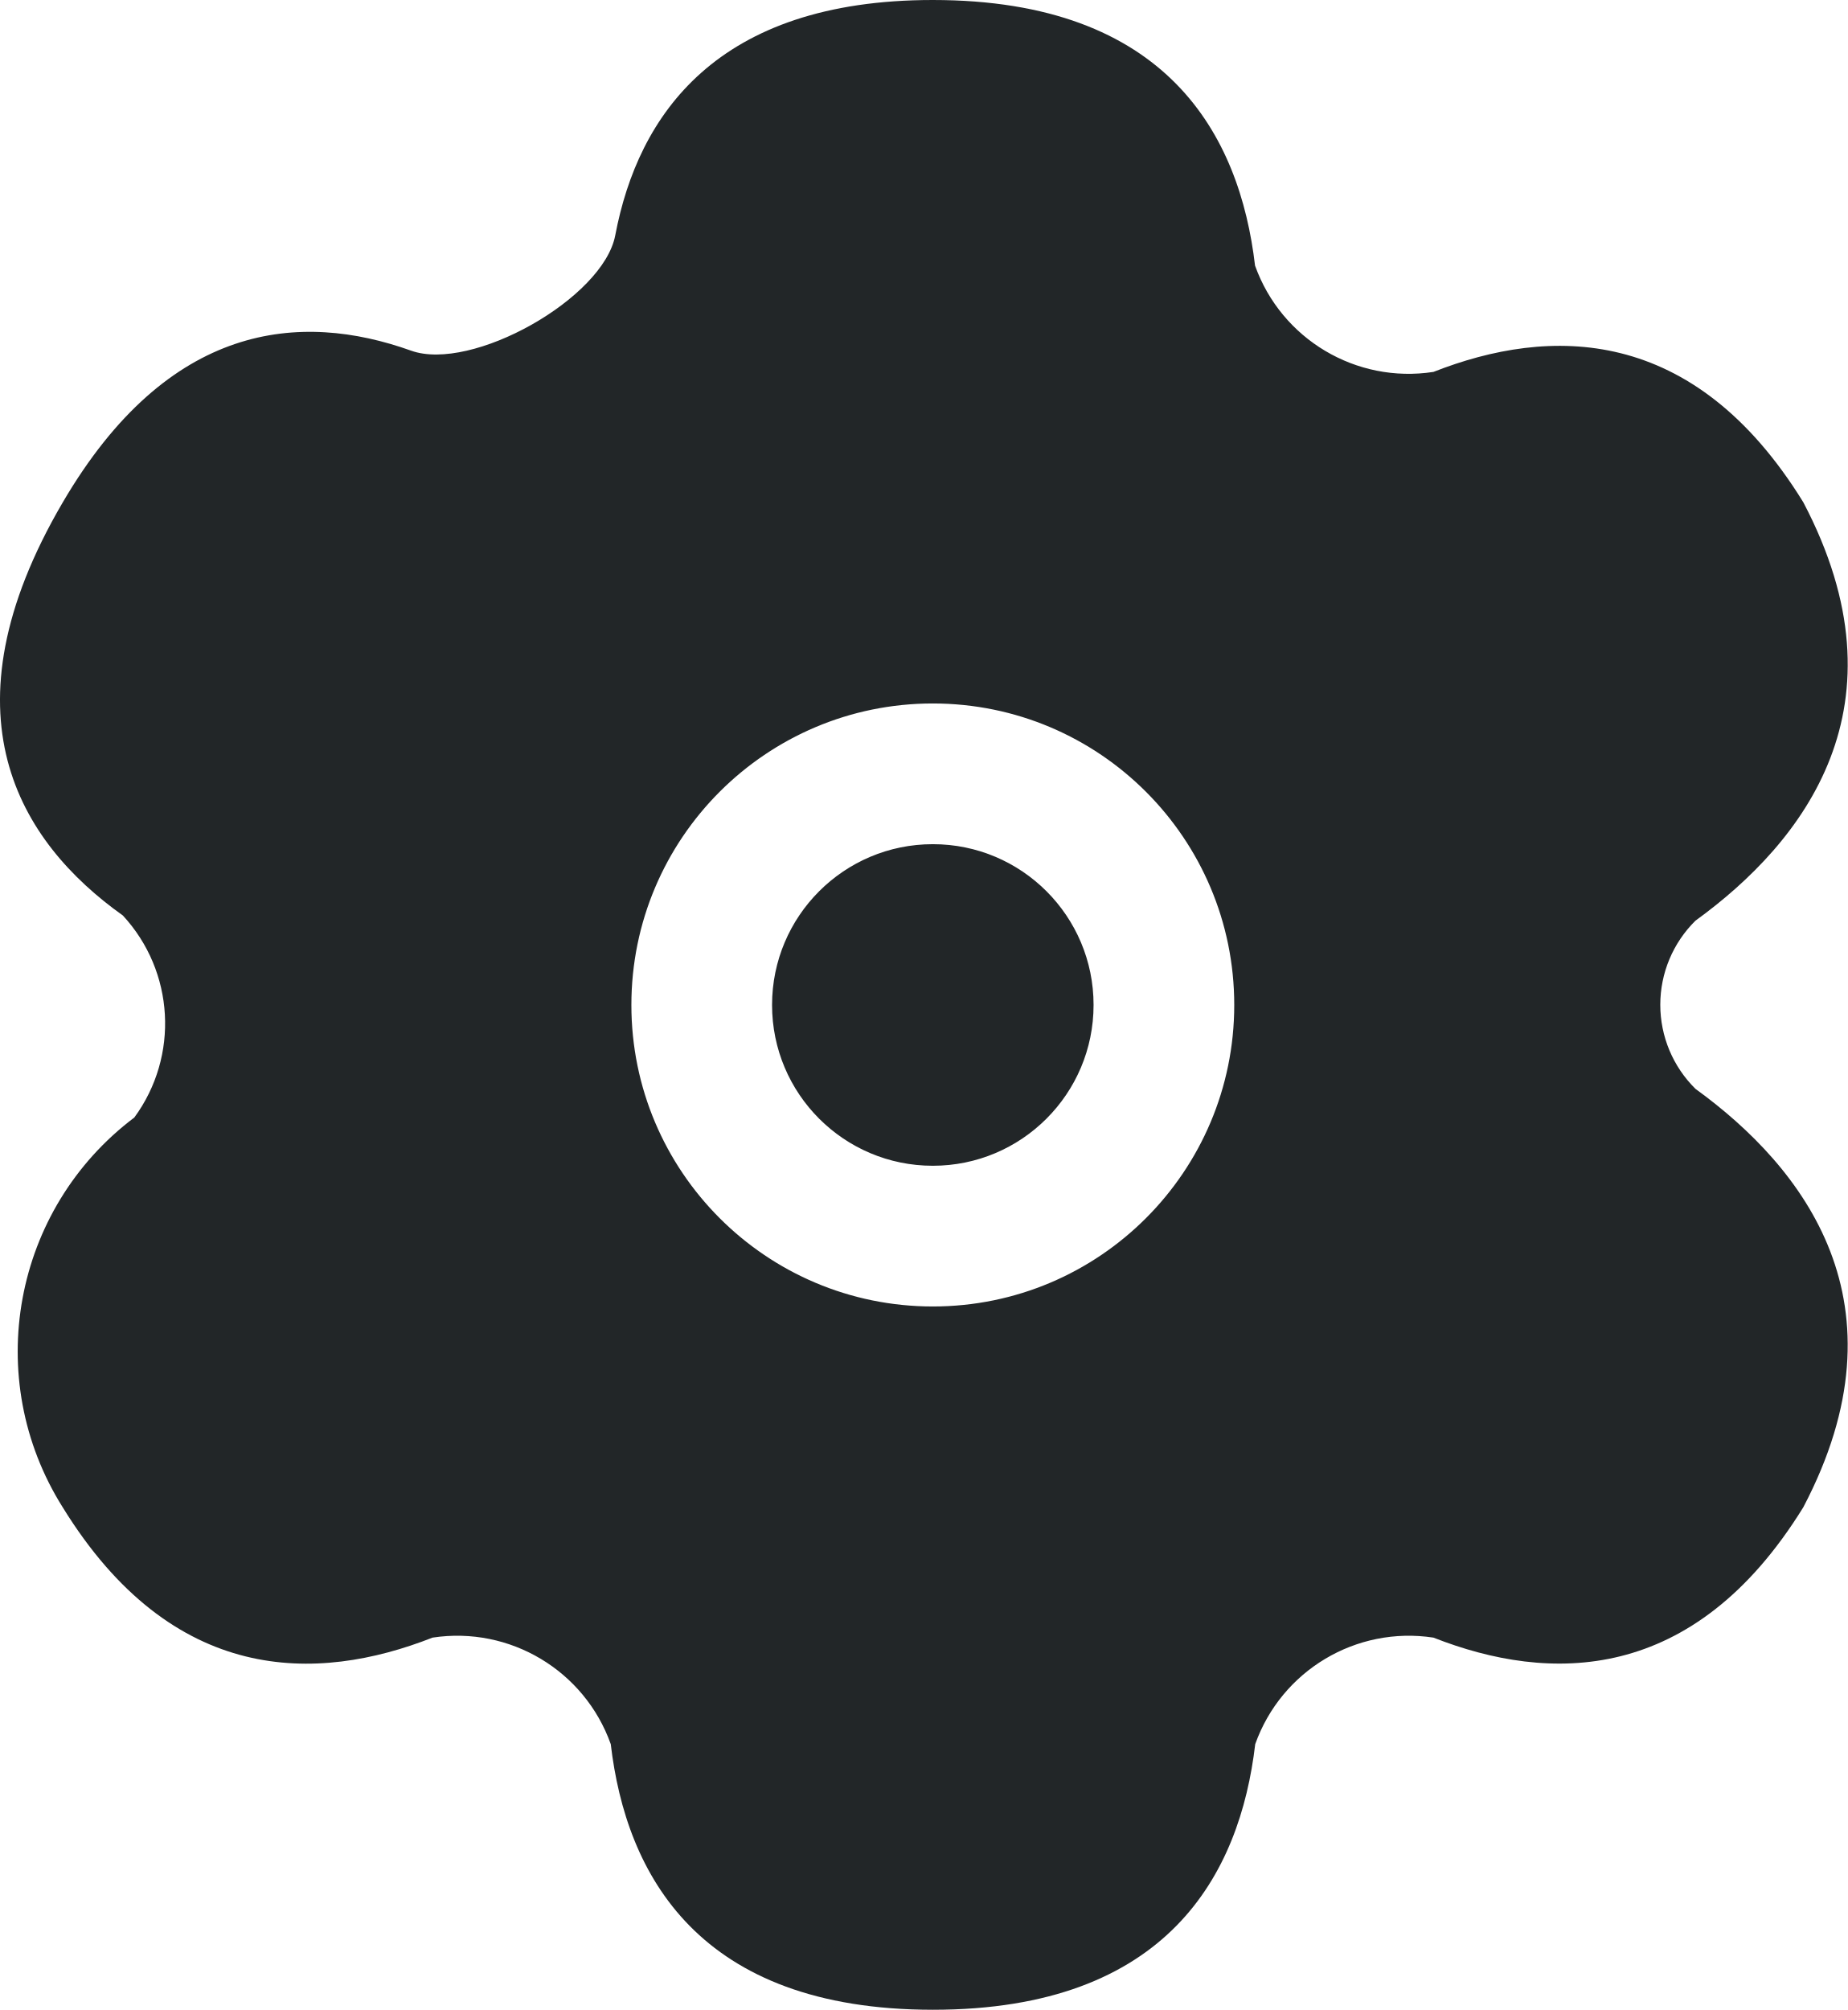
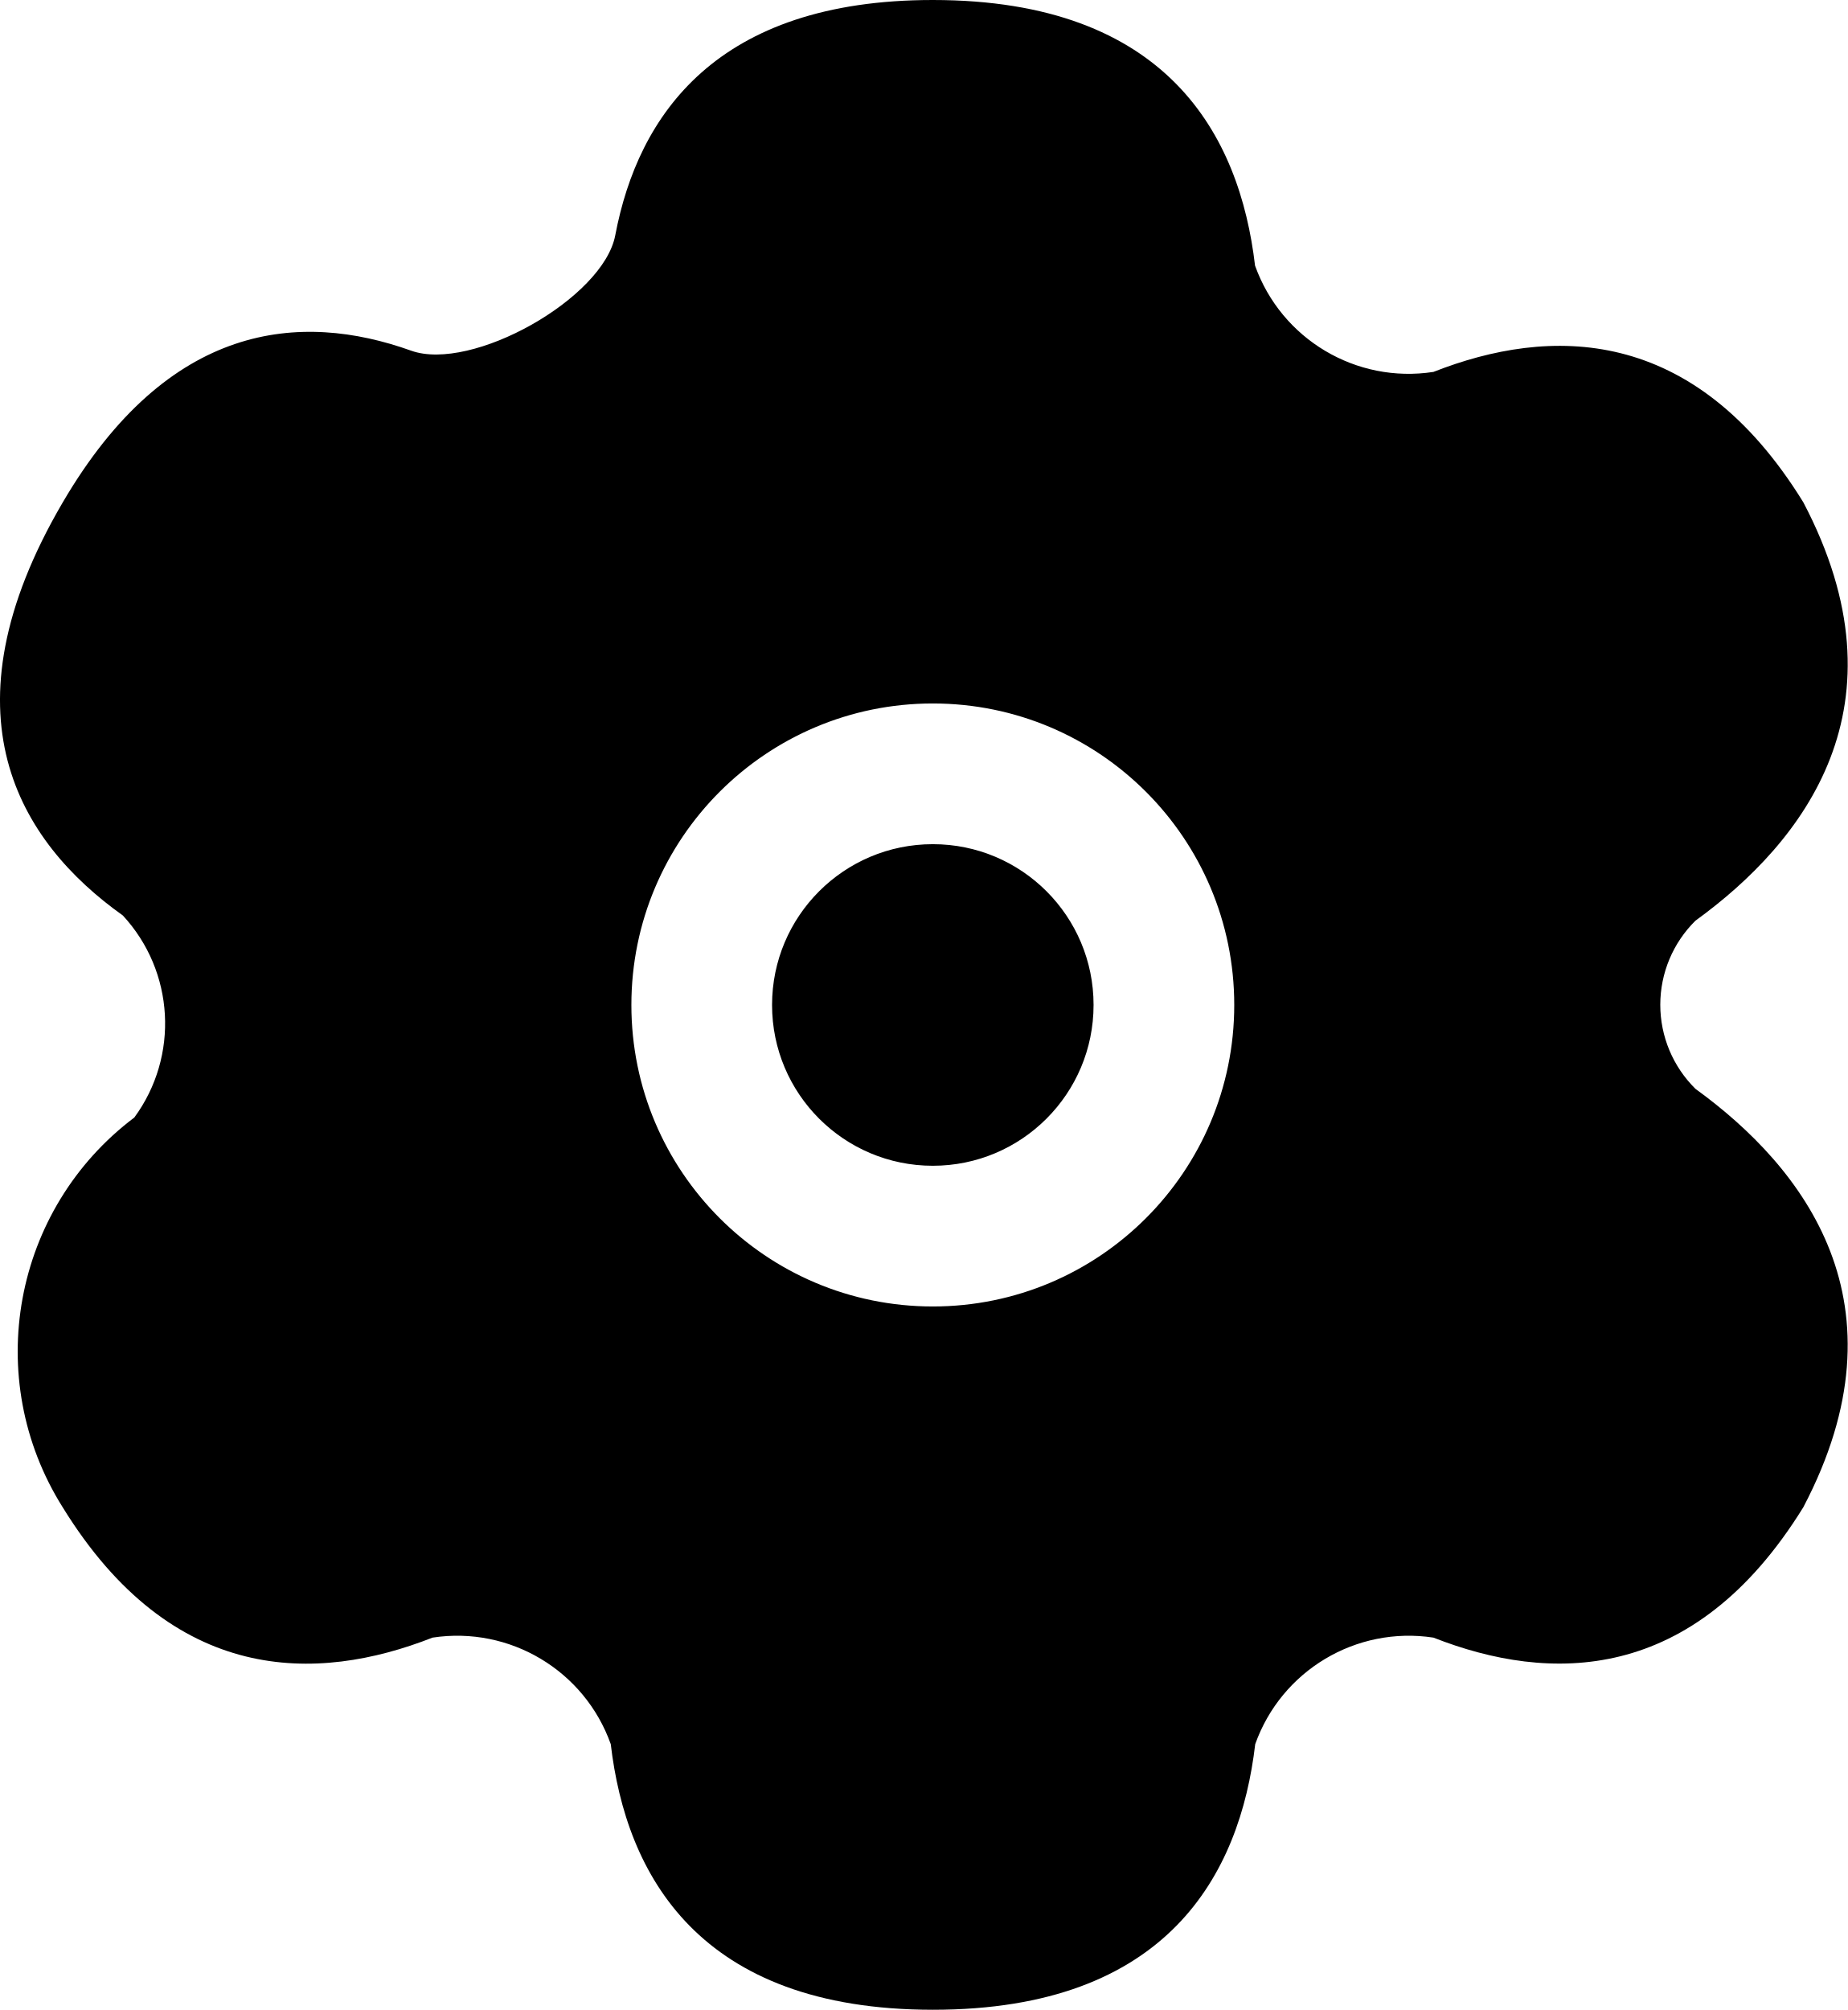
<svg xmlns="http://www.w3.org/2000/svg" id="SettingFormIcon" width="31.097" height="33.827" viewBox="0 0 31.097 33.827">
-   <defs>
-     <style>
-       .cls-1 {
-         fill: #222628;
-       }
-     </style>
-   </defs>
-   <path id="Path_7086" data-name="Path 7086" style="fill-rule: evenodd" class="cls-1" d="M715.842,193.47c-.257-2.192-1.473-4.47-5.424-4.47-3.643,0-4.961,1.938-5.345,3.958-.2,1.066-2.419,2.309-3.438,1.943-1.859-.665-4.084-.487-5.864,2.556-2.079,3.552-.734,5.707,1.013,6.95a2.676,2.676,0,0,1,.193,3.4,4.927,4.927,0,0,0-1.206,6.559c1.849,3,4.277,2.96,6.226,2.194a2.745,2.745,0,0,1,3,1.793c.257,2.192,1.473,4.47,5.424,4.47s5.167-2.278,5.424-4.47a2.745,2.745,0,0,1,3-1.793c1.948.766,4.377.8,6.226-2.194,1.8-3.425.012-5.717-1.815-7.041a1.987,1.987,0,0,1,0-2.831c1.827-1.324,3.616-3.616,1.815-7.041-1.849-3-4.278-2.96-6.226-2.194A2.745,2.745,0,0,1,715.842,193.47Zm-2.718,12.443a2.706,2.706,0,1,1-2.706-2.706A2.705,2.705,0,0,1,713.124,205.913Zm2.368,0a5.074,5.074,0,1,1-5.074-5.074A5.074,5.074,0,0,1,715.492,205.913Z" transform="translate(-694.716 -189)" />
+   <path id="Path_7086" style="fill-rule: evenodd" d="M715.842,193.47c-.257-2.192-1.473-4.47-5.424-4.47-3.643,0-4.961,1.938-5.345,3.958-.2,1.066-2.419,2.309-3.438,1.943-1.859-.665-4.084-.487-5.864,2.556-2.079,3.552-.734,5.707,1.013,6.95a2.676,2.676,0,0,1,.193,3.4,4.927,4.927,0,0,0-1.206,6.559c1.849,3,4.277,2.96,6.226,2.194a2.745,2.745,0,0,1,3,1.793c.257,2.192,1.473,4.47,5.424,4.47s5.167-2.278,5.424-4.47a2.745,2.745,0,0,1,3-1.793c1.948.766,4.377.8,6.226-2.194,1.8-3.425.012-5.717-1.815-7.041a1.987,1.987,0,0,1,0-2.831c1.827-1.324,3.616-3.616,1.815-7.041-1.849-3-4.278-2.96-6.226-2.194A2.745,2.745,0,0,1,715.842,193.47Zm-2.718,12.443a2.706,2.706,0,1,1-2.706-2.706A2.705,2.705,0,0,1,713.124,205.913Zm2.368,0a5.074,5.074,0,1,1-5.074-5.074A5.074,5.074,0,0,1,715.492,205.913Z" transform="translate(-694.716 -189)" />
</svg>
